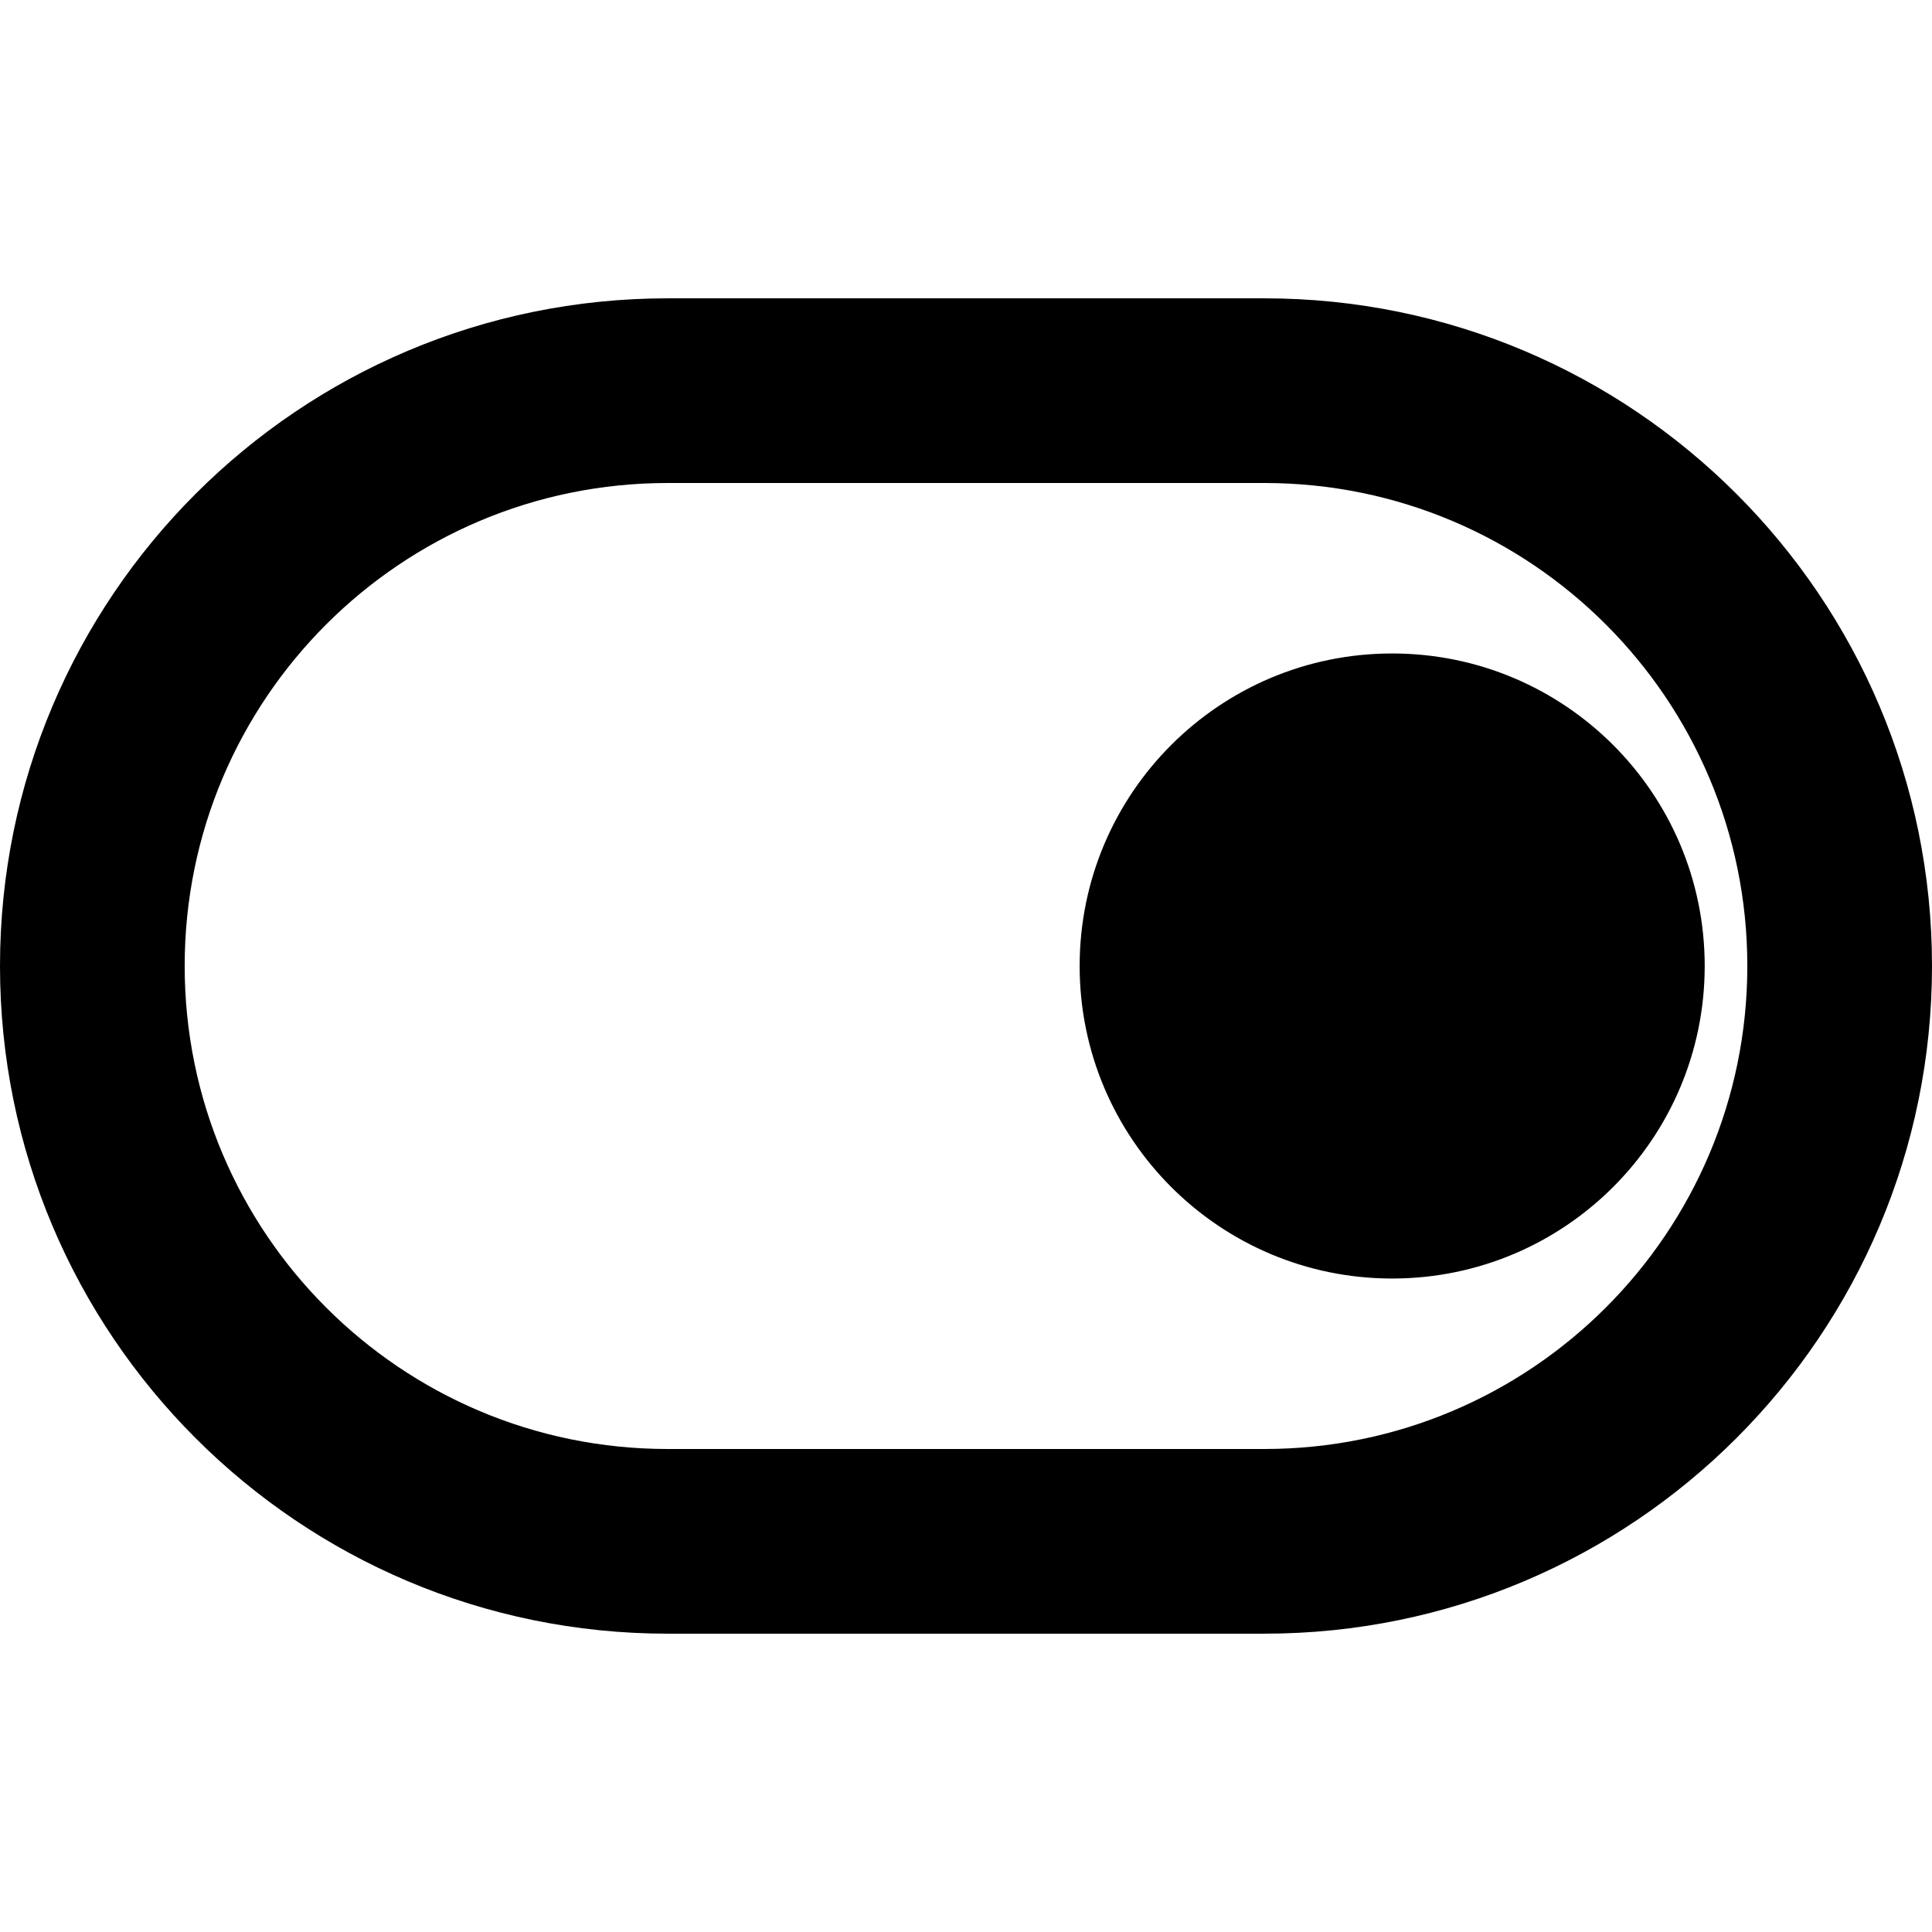
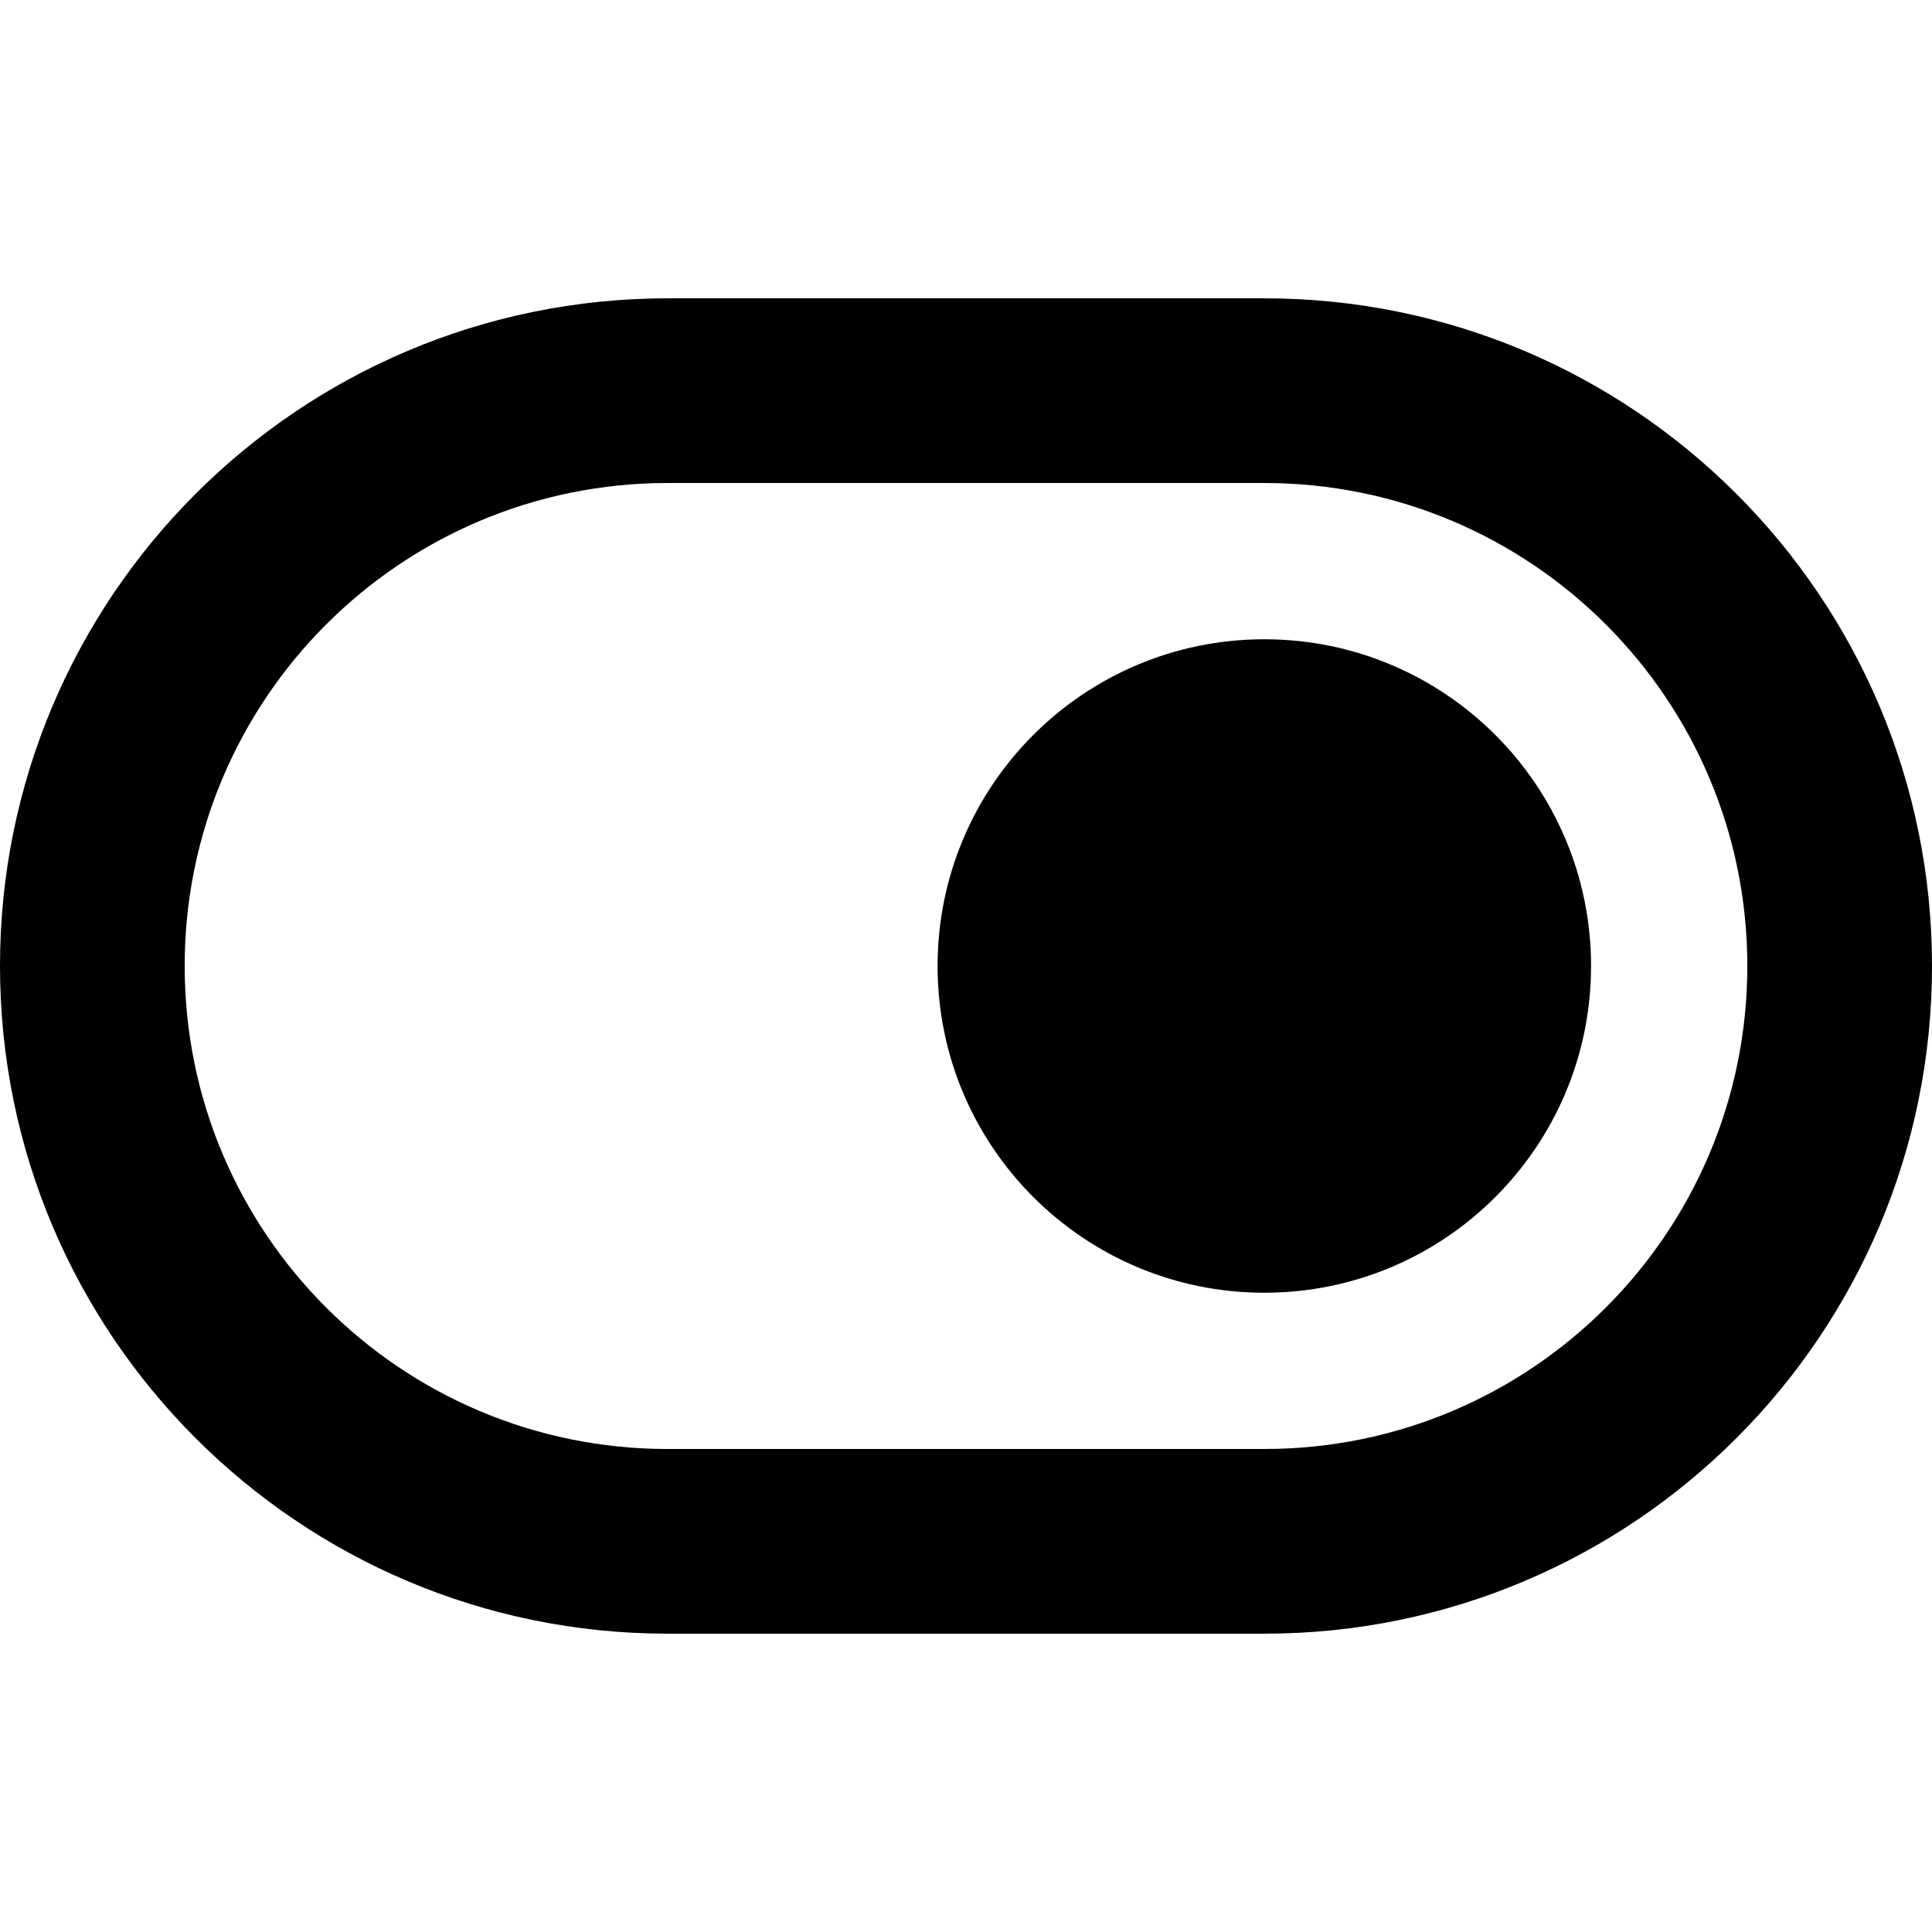
<svg xmlns="http://www.w3.org/2000/svg" viewBox="0 0 640 640">
-   <path d="M221.176 98.824H418.824A221.176 221.176 0 0 1 640 320V320A221.176 221.176 0 0 1 418.824 541.176H221.176A221.176 221.176 0 0 1 0 320V320A221.176 221.176 0 0 1 221.176 98.824ZM221.176 160A160 160 0 0 0 61.176 320V320A160 160 0 0 0 221.176 480H418.824A160 160 0 0 0 578.824 320V320A160 160 0 0 0 418.824 160ZM357.647 320A103.529 103.529 0 0 1 564.706 320A103.529 103.529 0 0 1 357.647 320Z" />
+   <path d="M221.176 98.824H418.824A221.176 221.176 0 0 1 640 320V320A221.176 221.176 0 0 1 418.824 541.176H221.176A221.176 221.176 0 0 1 0 320V320A221.176 221.176 0 0 1 221.176 98.824ZM221.176 160A160 160 0 0 0 61.176 320V320A160 160 0 0 0 221.176 480H418.824A160 160 0 0 0 578.824 320V320A160 160 0 0 0 418.824 160ZM310.588 320A108.235 108.235 0 0 1 527.059 320A108.235 108.235 0 0 1 310.588 320Z" />
</svg>
